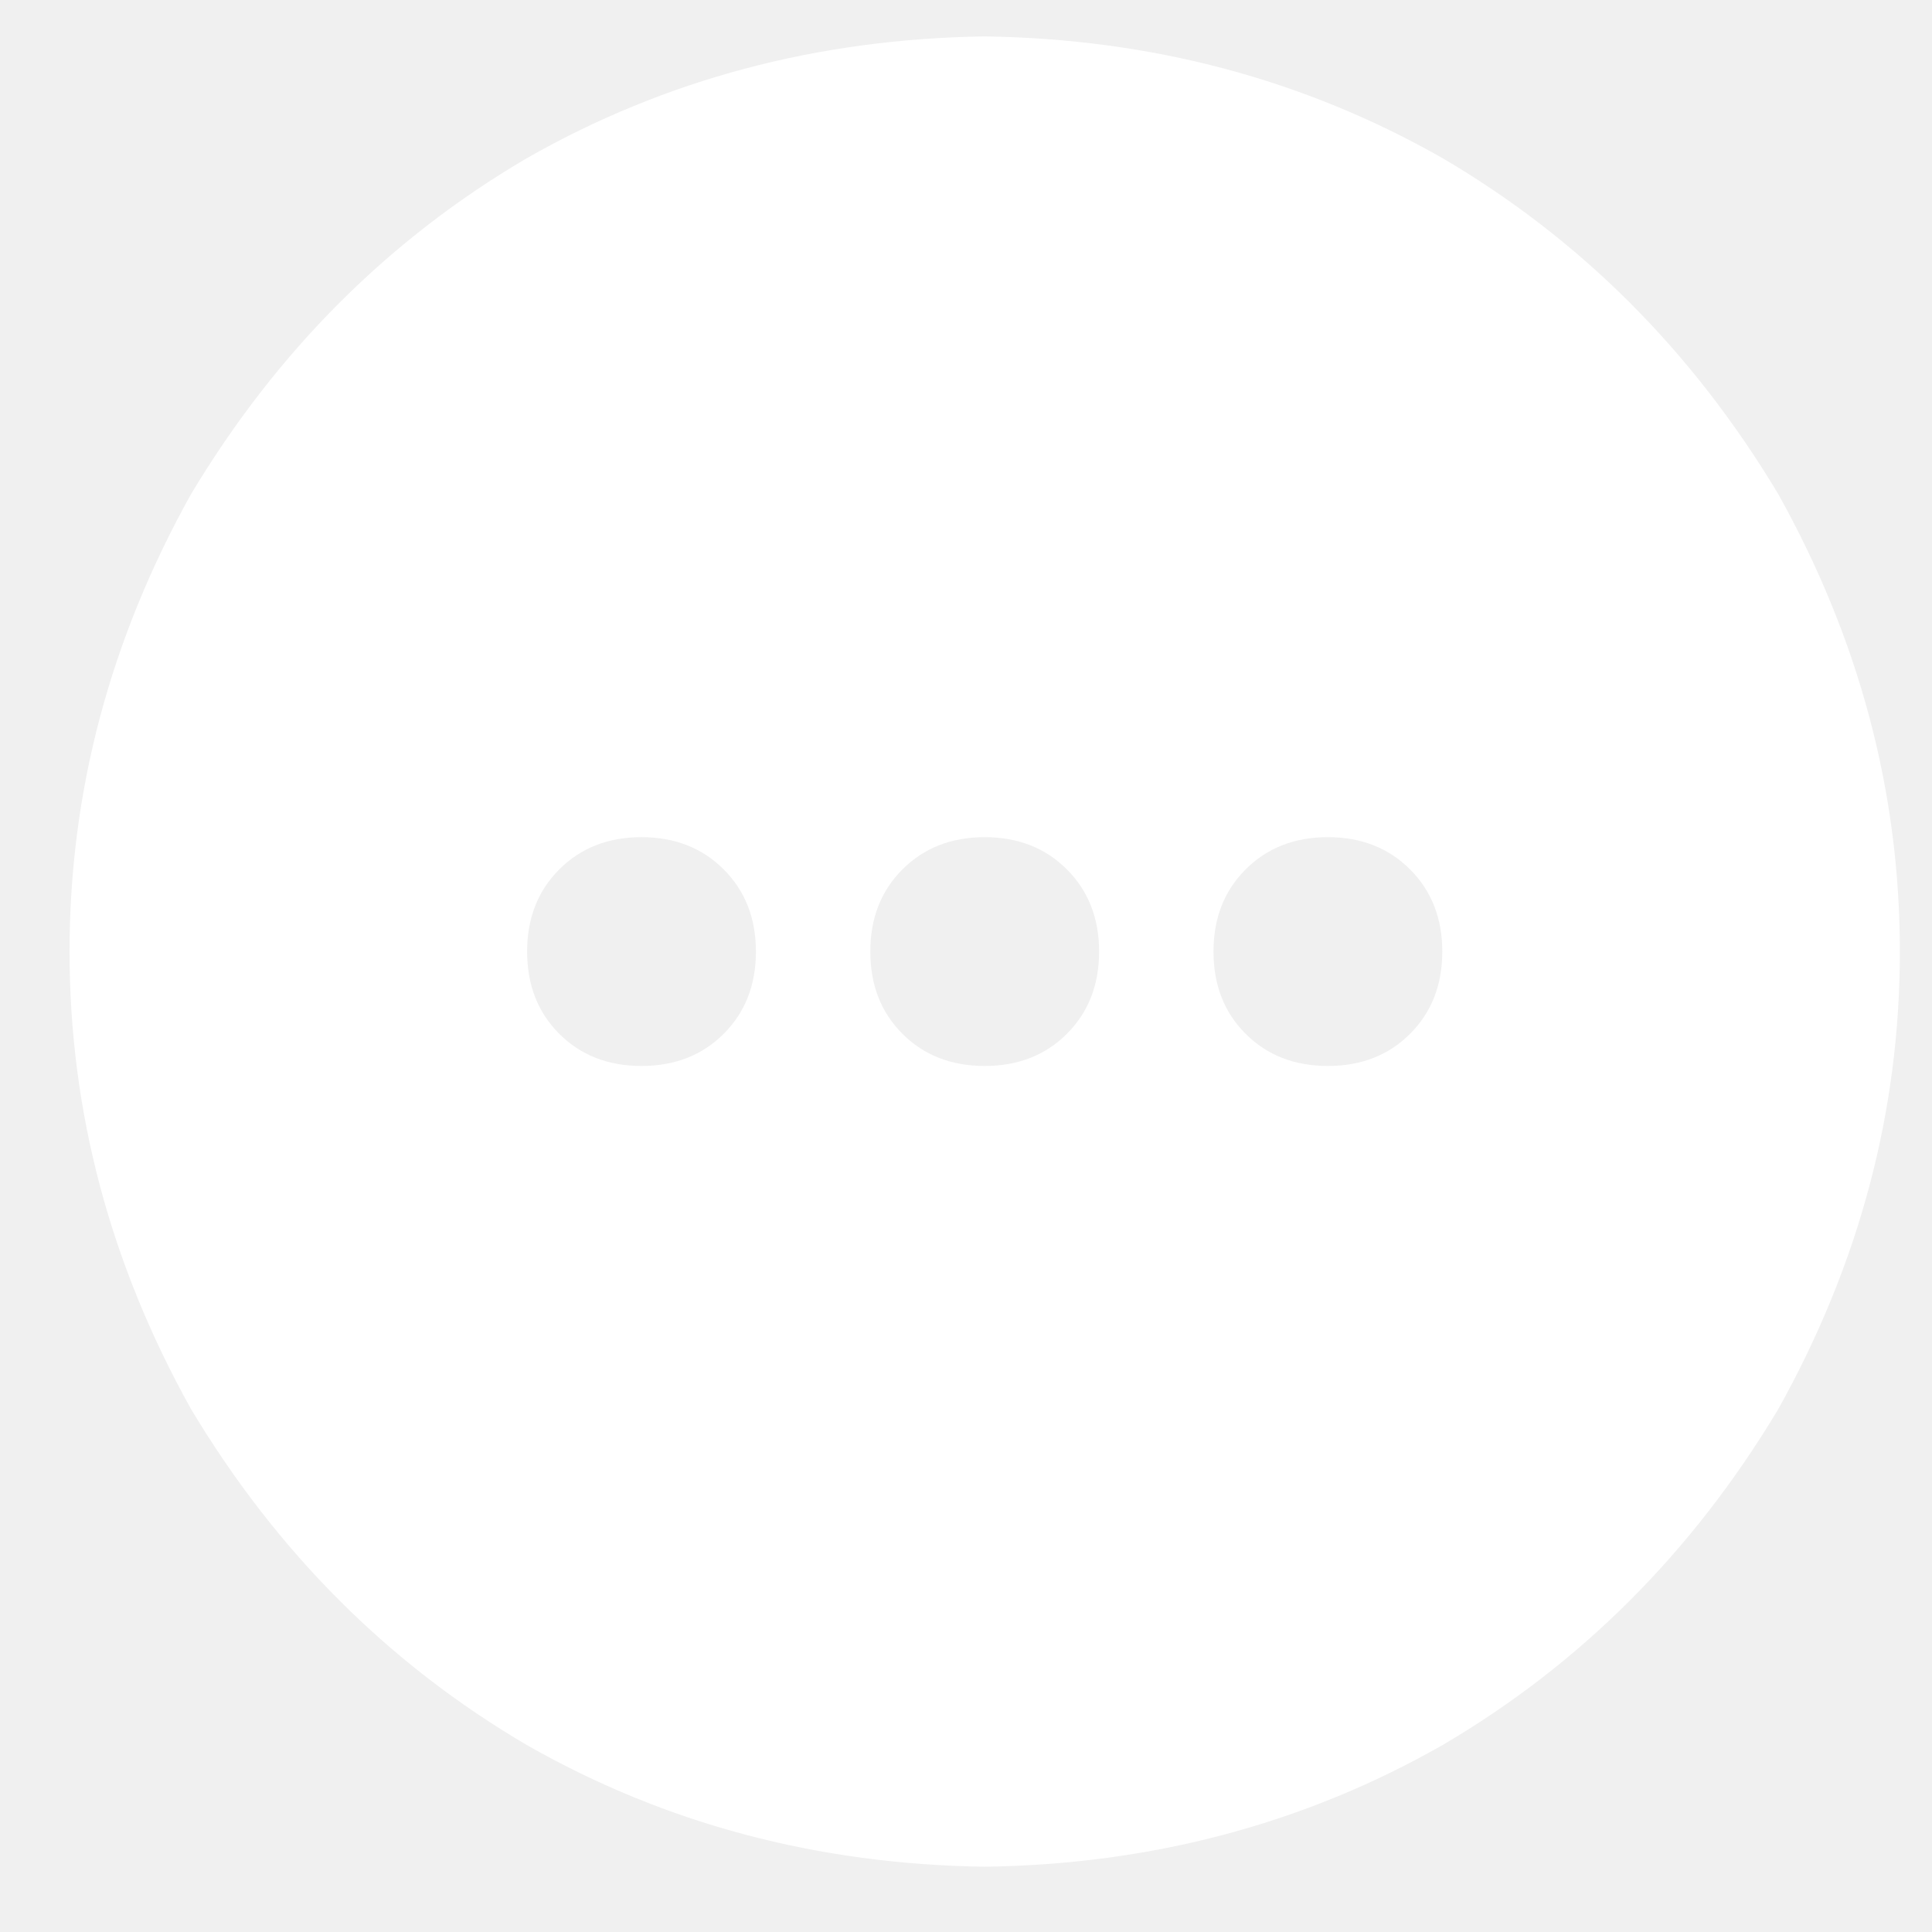
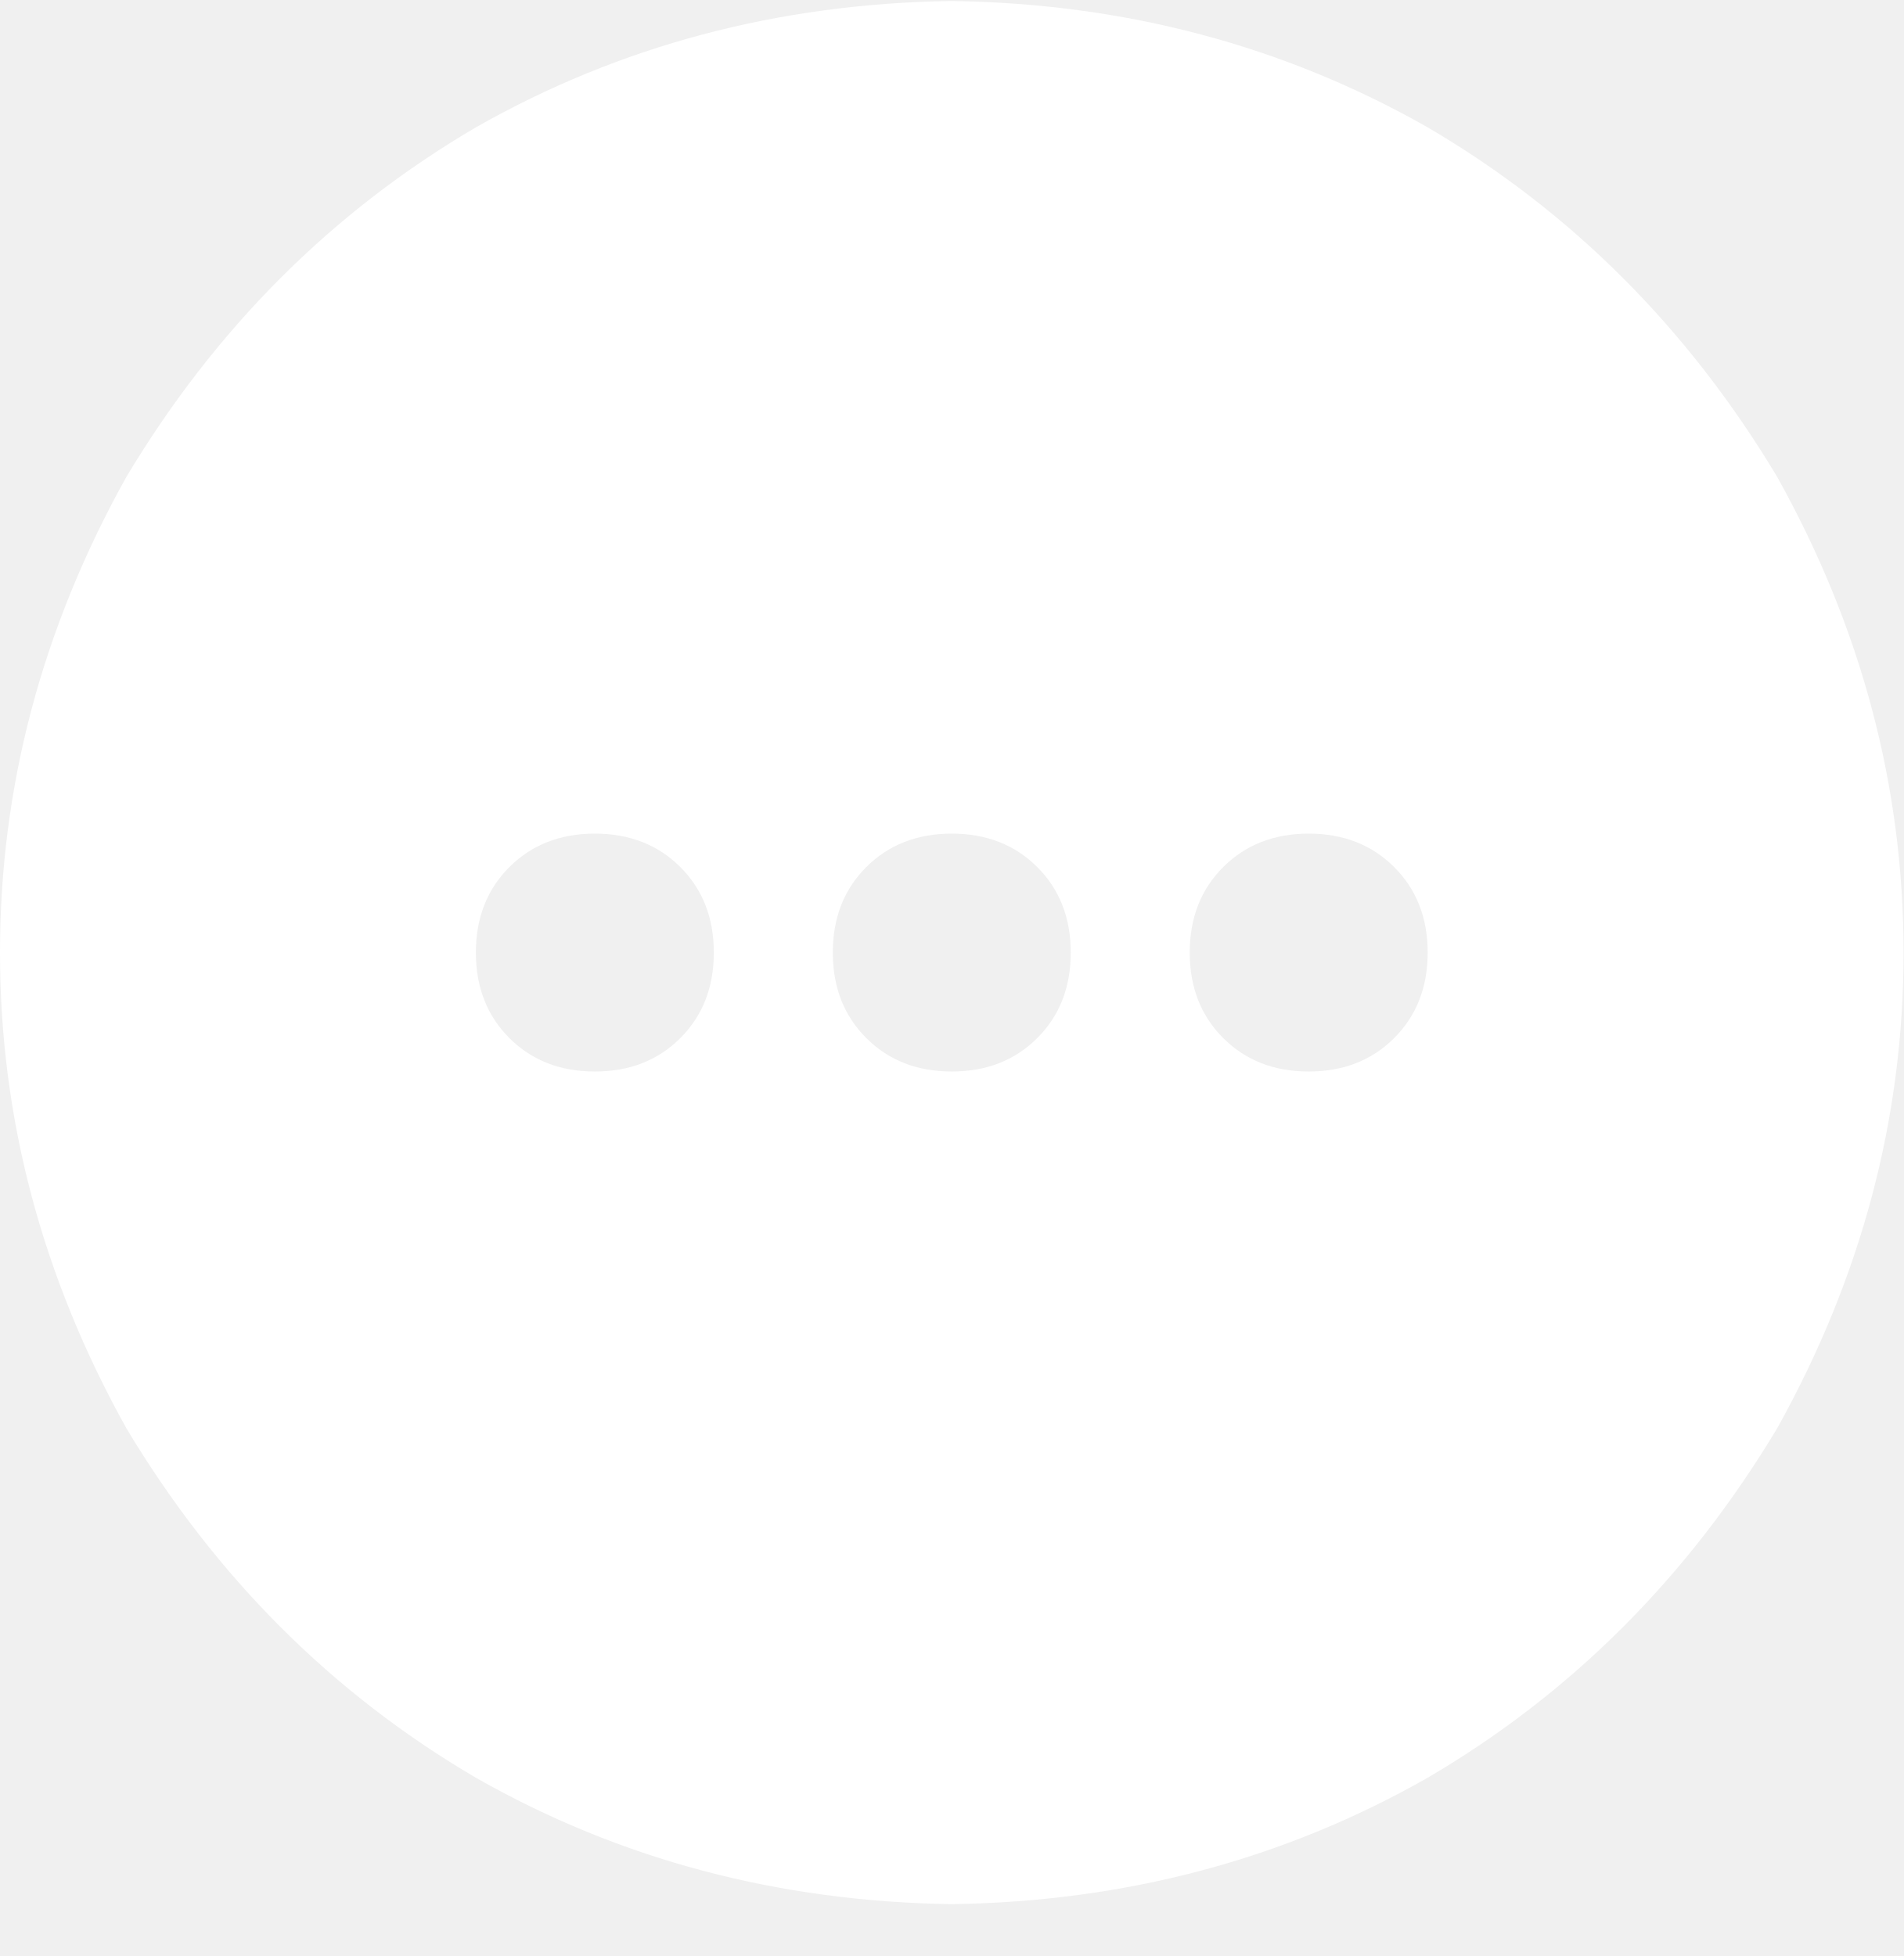
- <svg xmlns="http://www.w3.org/2000/svg" width="19" height="19" viewBox="0 0 19 19" fill="none">
-   <path d="M9.684 18.358C8.043 18.335 6.543 17.937 5.184 17.163C3.824 16.366 2.723 15.265 1.879 13.858C1.082 12.429 0.684 10.929 0.684 9.358C0.684 7.788 1.082 6.288 1.879 4.859C2.723 3.452 3.824 2.351 5.184 1.554C6.543 0.78 8.043 0.382 9.684 0.358C11.324 0.382 12.824 0.78 14.184 1.554C15.543 2.351 16.645 3.452 17.488 4.859C18.285 6.288 18.684 7.788 18.684 9.358C18.684 10.929 18.285 12.429 17.488 13.858C16.645 15.265 15.543 16.366 14.184 17.163C12.824 17.937 11.324 18.335 9.684 18.358ZM6.309 8.233C5.98 8.233 5.711 8.339 5.5 8.55C5.289 8.761 5.184 9.03 5.184 9.358C5.184 9.687 5.289 9.956 5.5 10.167C5.711 10.378 5.98 10.483 6.309 10.483C6.637 10.483 6.906 10.378 7.117 10.167C7.328 9.956 7.434 9.687 7.434 9.358C7.434 9.03 7.328 8.761 7.117 8.55C6.906 8.339 6.637 8.233 6.309 8.233ZM8.559 9.358C8.559 9.687 8.664 9.956 8.875 10.167C9.086 10.378 9.355 10.483 9.684 10.483C10.012 10.483 10.281 10.378 10.492 10.167C10.703 9.956 10.809 9.687 10.809 9.358C10.809 9.03 10.703 8.761 10.492 8.55C10.281 8.339 10.012 8.233 9.684 8.233C9.355 8.233 9.086 8.339 8.875 8.55C8.664 8.761 8.559 9.03 8.559 9.358ZM13.059 8.233C12.73 8.233 12.461 8.339 12.25 8.55C12.039 8.761 11.934 9.03 11.934 9.358C11.934 9.687 12.039 9.956 12.25 10.167C12.461 10.378 12.73 10.483 13.059 10.483C13.387 10.483 13.656 10.378 13.867 10.167C14.078 9.956 14.184 9.687 14.184 9.358C14.184 9.03 14.078 8.761 13.867 8.55C13.656 8.339 13.387 8.233 13.059 8.233Z" fill="white" />
+ <svg xmlns="http://www.w3.org/2000/svg" width="36" height="37" viewBox="0 0 36 37" fill="none">
+   <path d="M18 36.019C14.719 35.972 11.719 35.175 9 33.628C6.281 32.034 4.078 29.831 2.391 27.019C0.797 24.159 0 21.159 0 18.019C0 14.878 0.797 11.878 2.391 9.019C4.078 6.206 6.281 4.003 9 2.409C11.719 0.863 14.719 0.066 18 0.019C21.281 0.066 24.281 0.863 27 2.409C29.719 4.003 31.922 6.206 33.609 9.019C35.203 11.878 36 14.878 36 18.019C36 21.159 35.203 24.159 33.609 27.019C31.922 29.831 29.719 32.034 27 33.628C24.281 35.175 21.281 35.972 18 36.019ZM11.25 15.769C10.594 15.769 10.055 15.98 9.633 16.402C9.211 16.823 9 17.363 9 18.019C9 18.675 9.211 19.214 9.633 19.636C10.055 20.058 10.594 20.269 11.25 20.269C11.906 20.269 12.445 20.058 12.867 19.636C13.289 19.214 13.5 18.675 13.5 18.019C13.5 17.363 13.289 16.823 12.867 16.402C12.445 15.98 11.906 15.769 11.25 15.769ZM15.75 18.019C15.75 18.675 15.961 19.214 16.383 19.636C16.805 20.058 17.344 20.269 18 20.269C18.656 20.269 19.195 20.058 19.617 19.636C20.039 19.214 20.25 18.675 20.25 18.019C20.25 17.363 20.039 16.823 19.617 16.402C19.195 15.98 18.656 15.769 18 15.769C17.344 15.769 16.805 15.98 16.383 16.402C15.961 16.823 15.75 17.363 15.75 18.019ZM24.75 15.769C24.094 15.769 23.555 15.98 23.133 16.402C22.711 16.823 22.5 17.363 22.5 18.019C22.5 18.675 22.711 19.214 23.133 19.636C23.555 20.058 24.094 20.269 24.75 20.269C25.406 20.269 25.945 20.058 26.367 19.636C26.789 19.214 27 18.675 27 18.019C27 17.363 26.789 16.823 26.367 16.402C25.945 15.98 25.406 15.769 24.75 15.769Z" fill="white" />
</svg>
